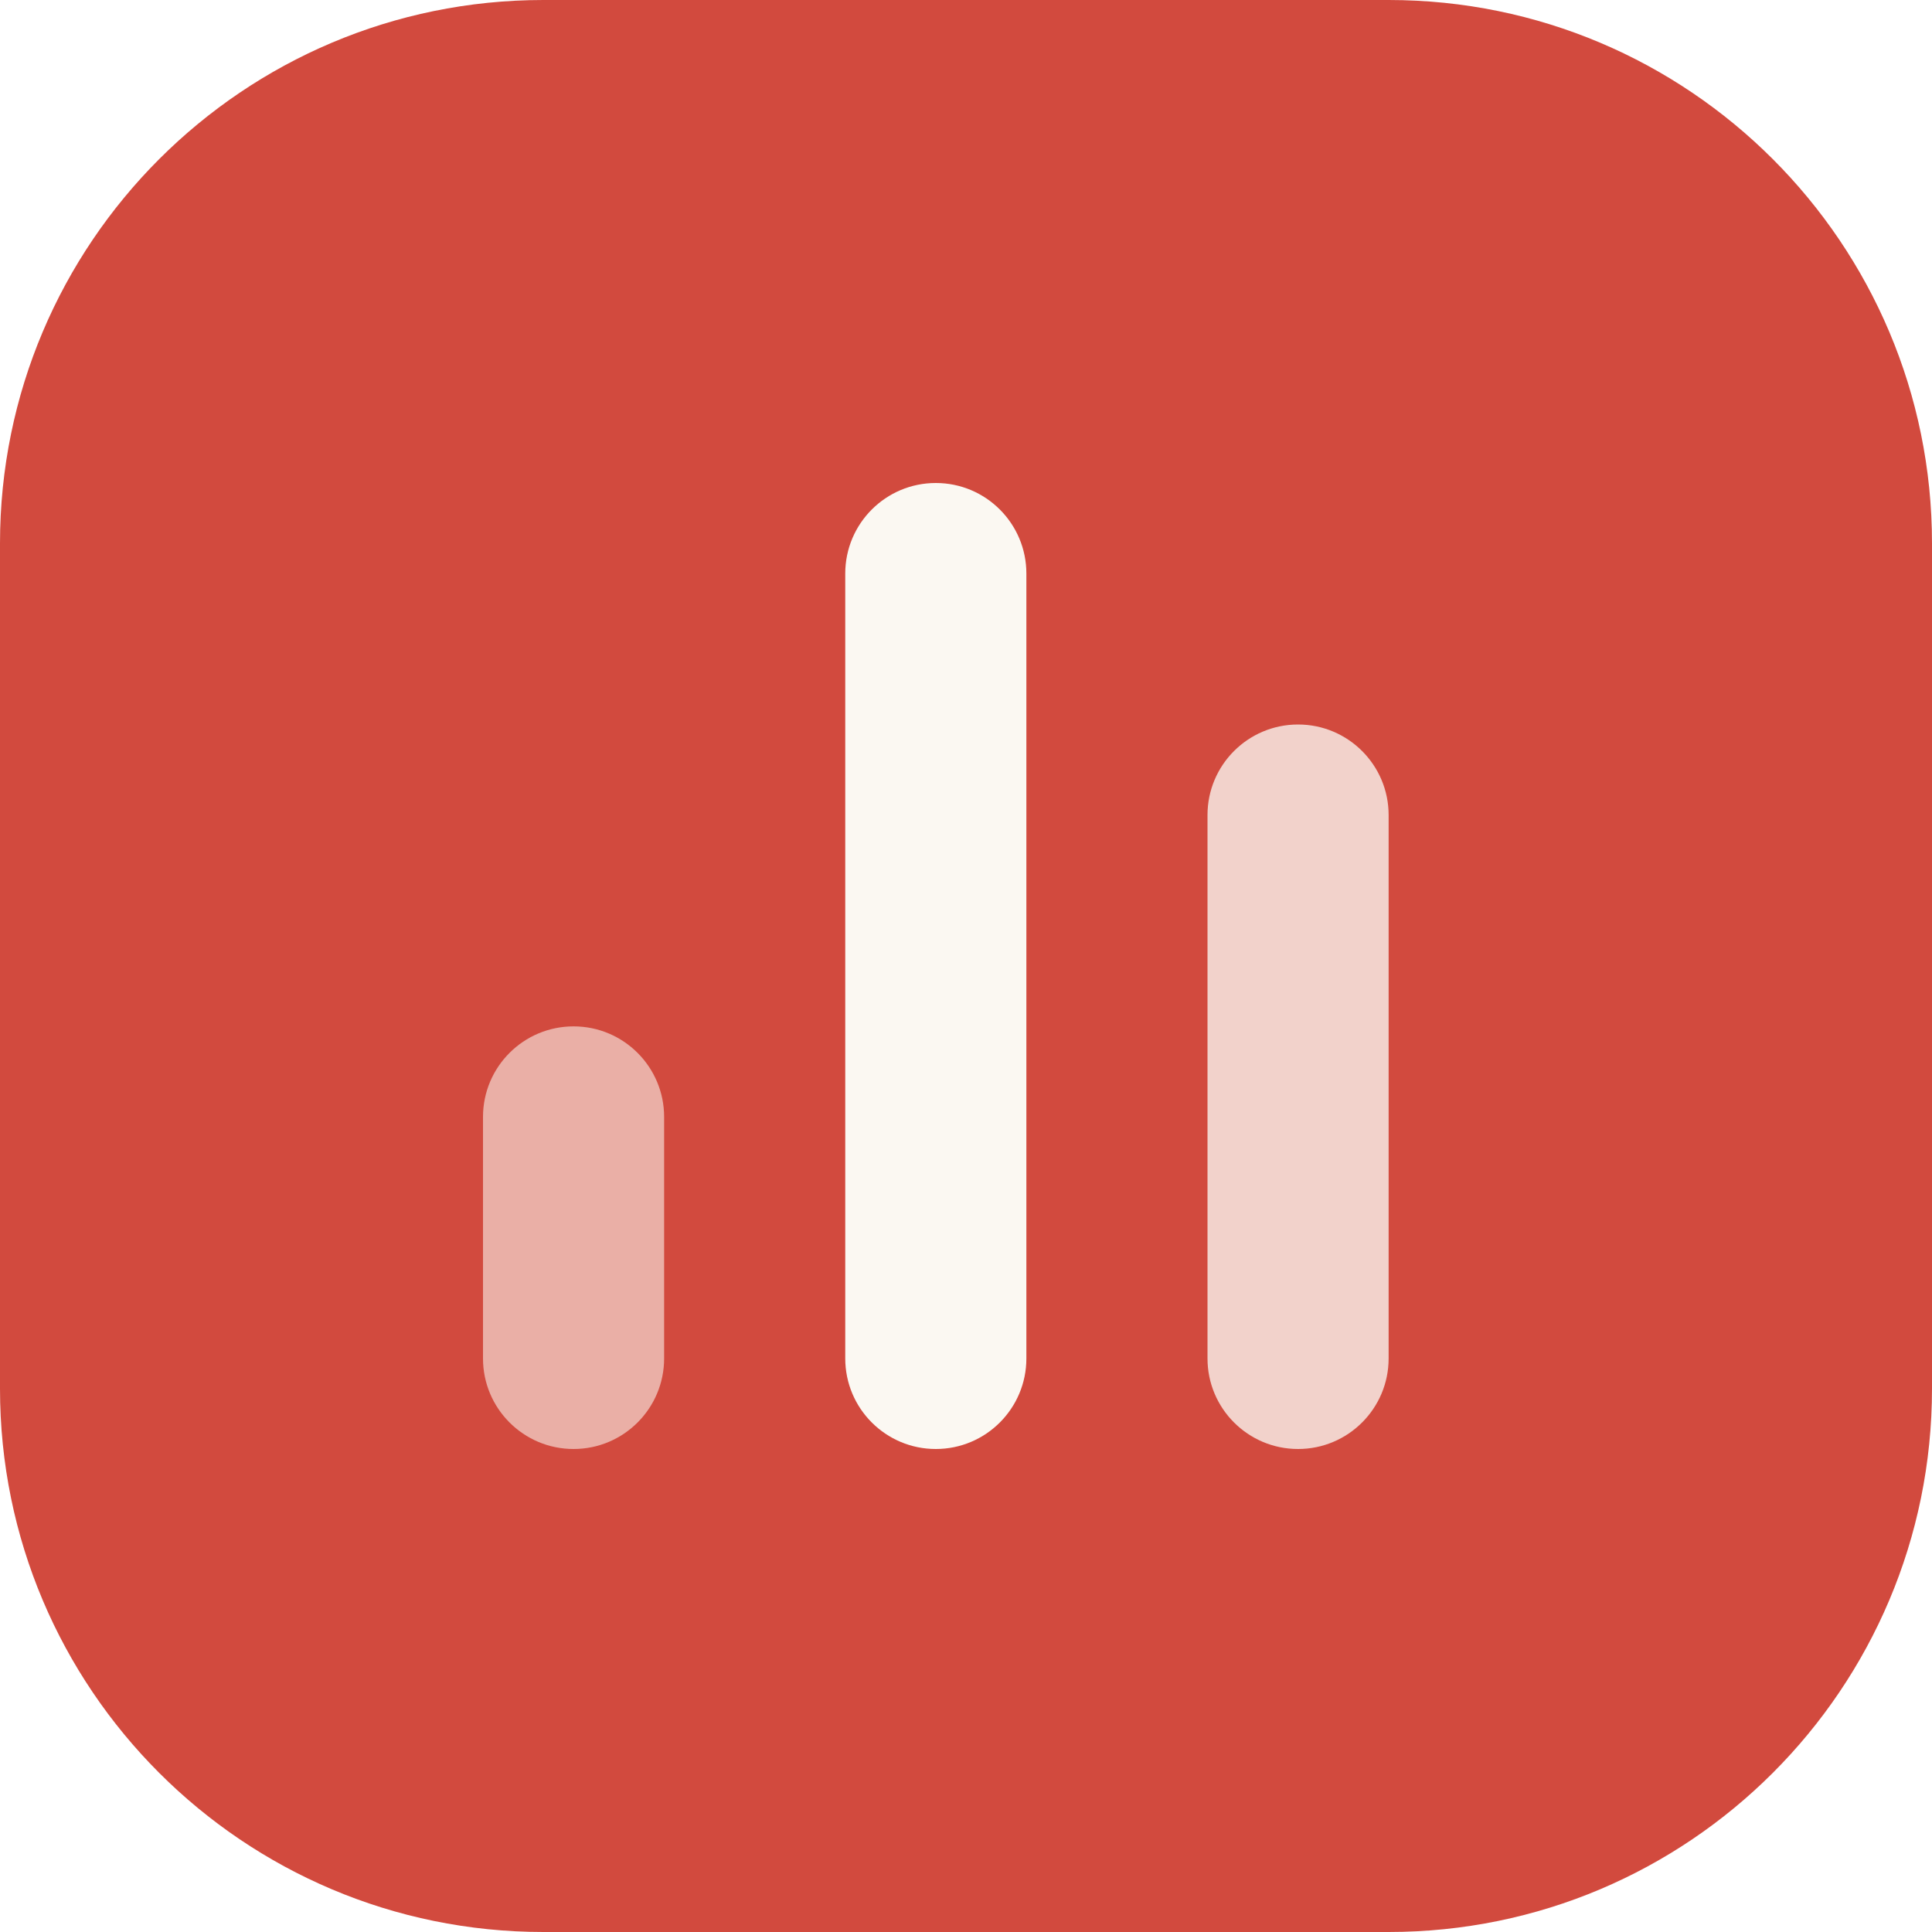
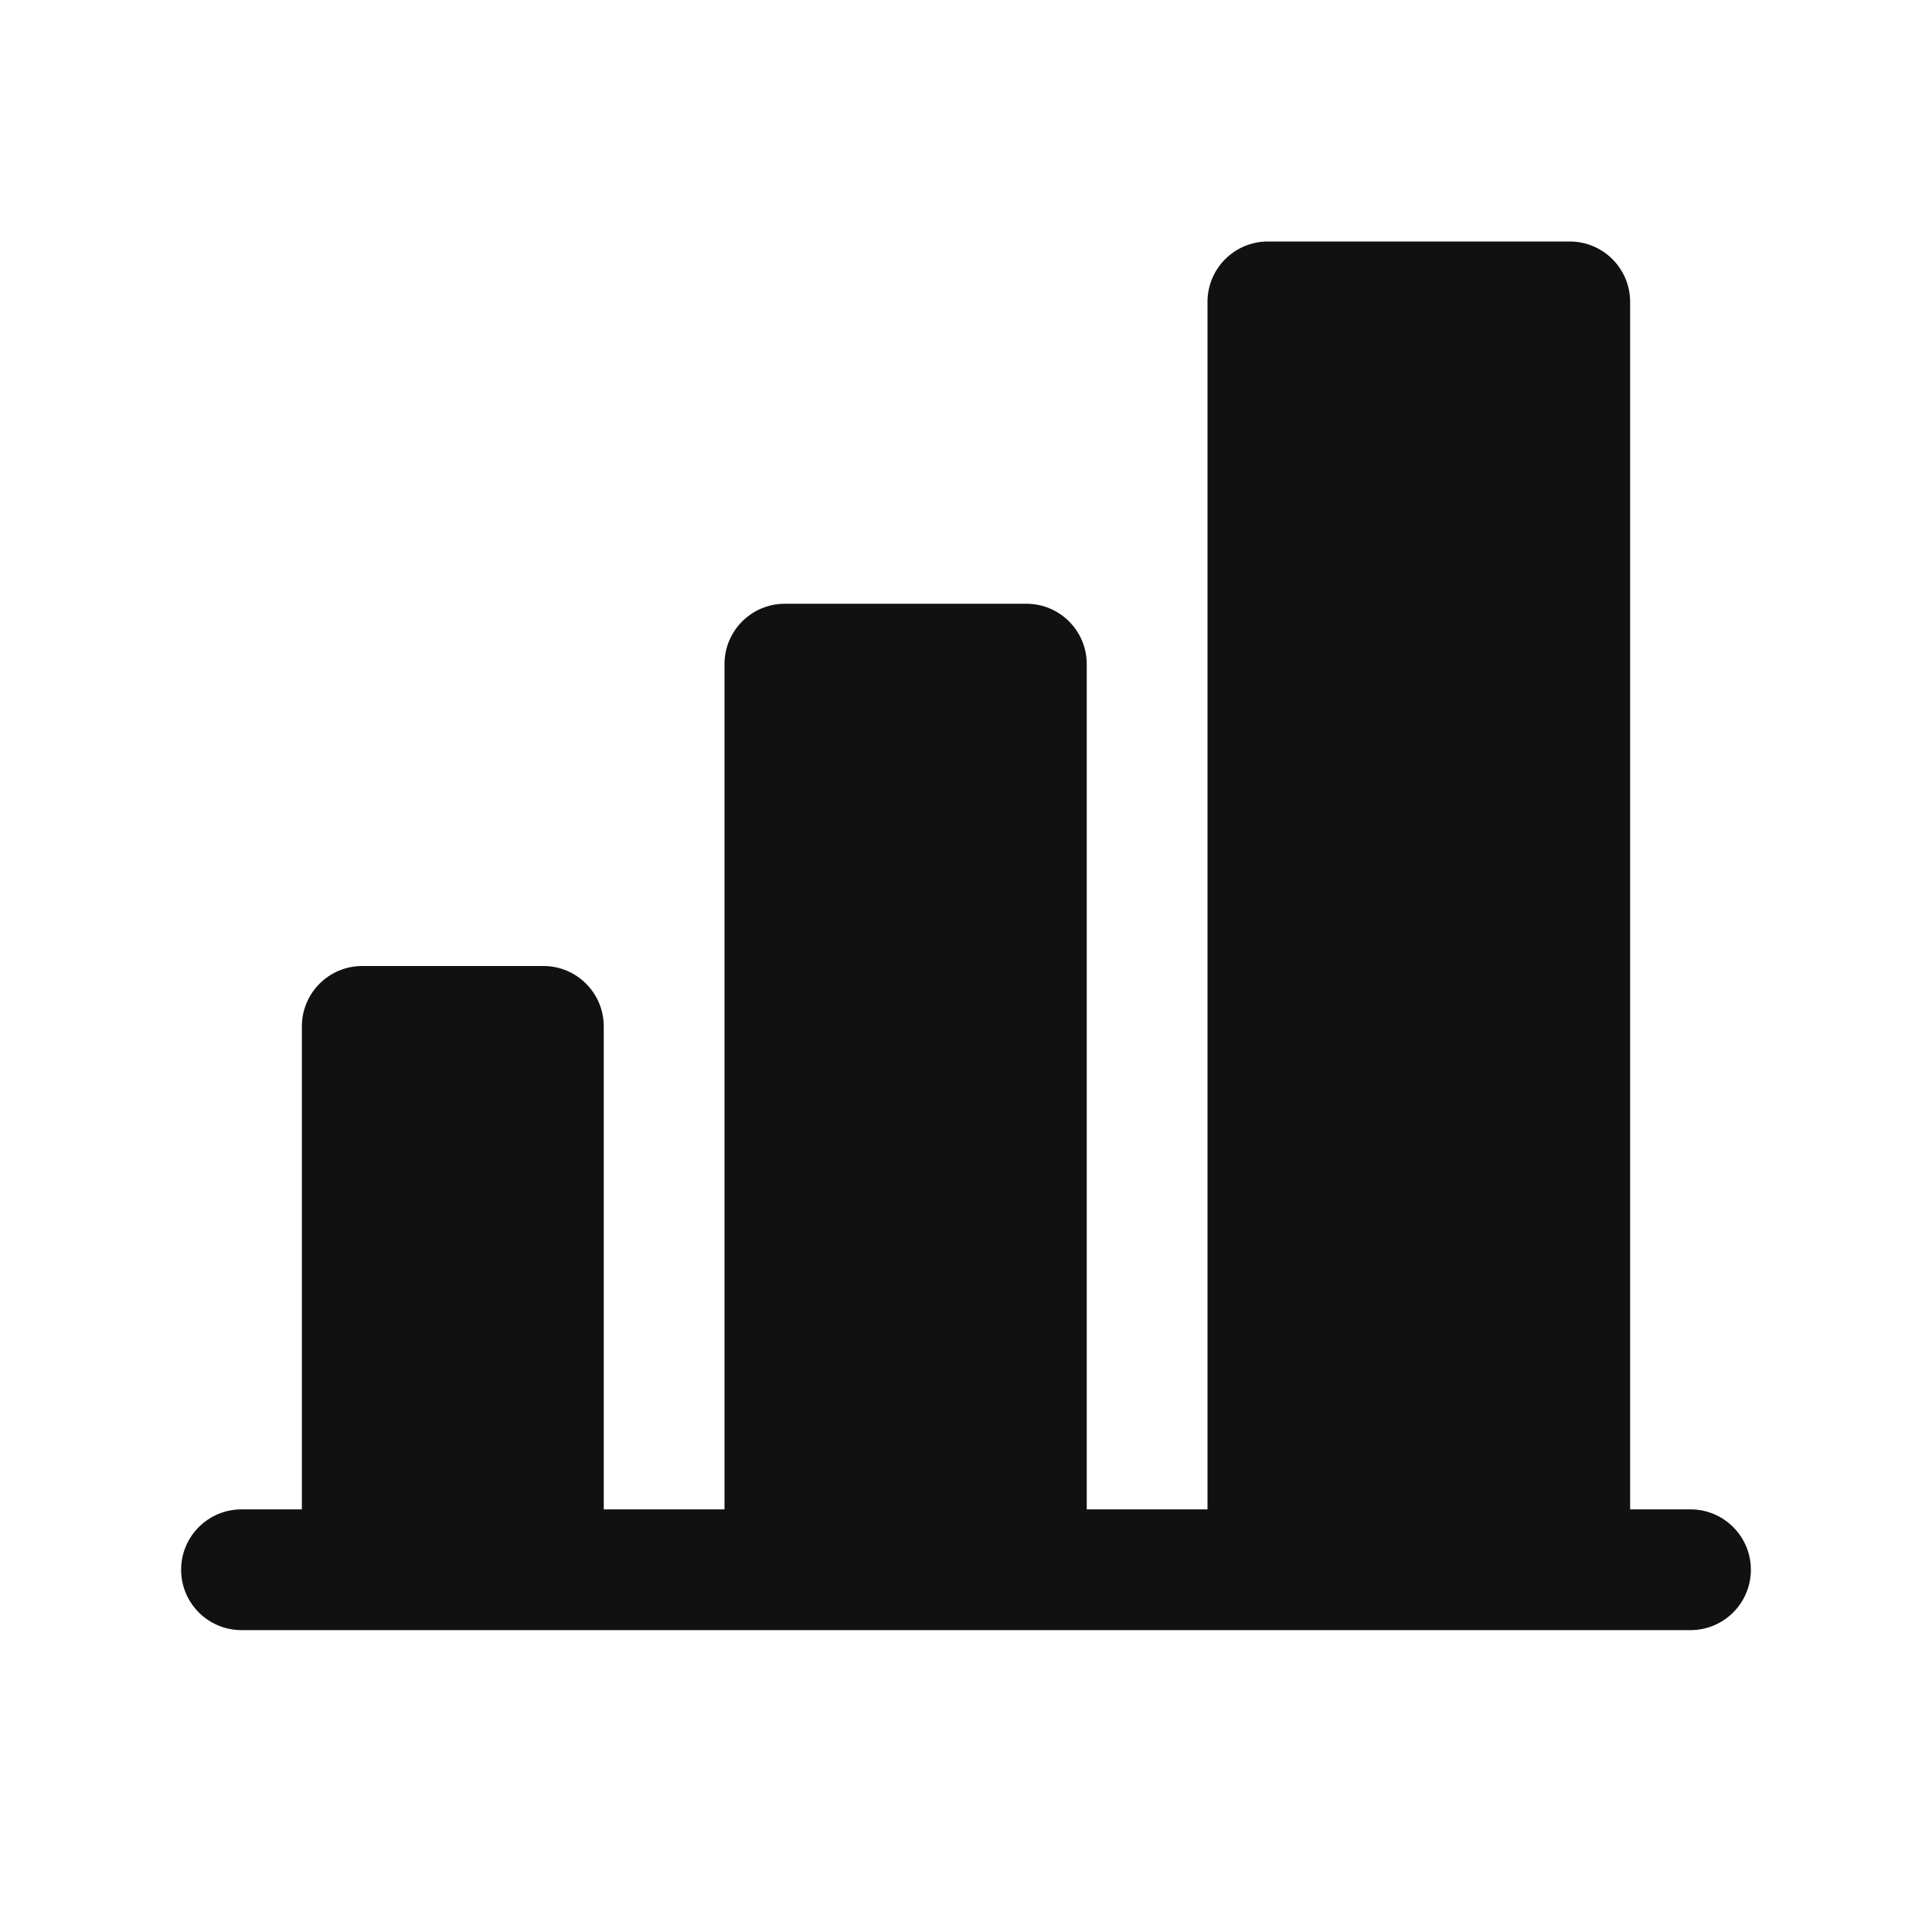
- <svg xmlns="http://www.w3.org/2000/svg" viewBox="0 0 32 32">
-   <rect width="32" height="32" rx="9" fill="#d24a3e" />
-   <rect x="8" y="17" width="3" height="7" rx="1.5" fill="#fbf8f2" opacity=".58" />
-   <rect x="14" y="8" width="3" height="16" rx="1.5" fill="#fbf8f2" />
-   <rect x="20" y="12" width="3" height="12" rx="1.5" fill="#fbf8f2" opacity=".78" />
+ <svg xmlns="http://www.w3.org/2000/svg" viewBox="0 0 256 256">
+   <path fill="#111111" d="M232,208a8,8,0,0,1-8,8H32a8,8,0,0,1,0-16h8V136a8,8,0,0,1,8-8H72a8,8,0,0,1,8,8v64H96V88a8,8,0,0,1,8-8h32a8,8,0,0,1,8,8V200h16V40a8,8,0,0,1,8-8h40a8,8,0,0,1,8,8V200h8A8,8,0,0,1,232,208Z" />
</svg>
